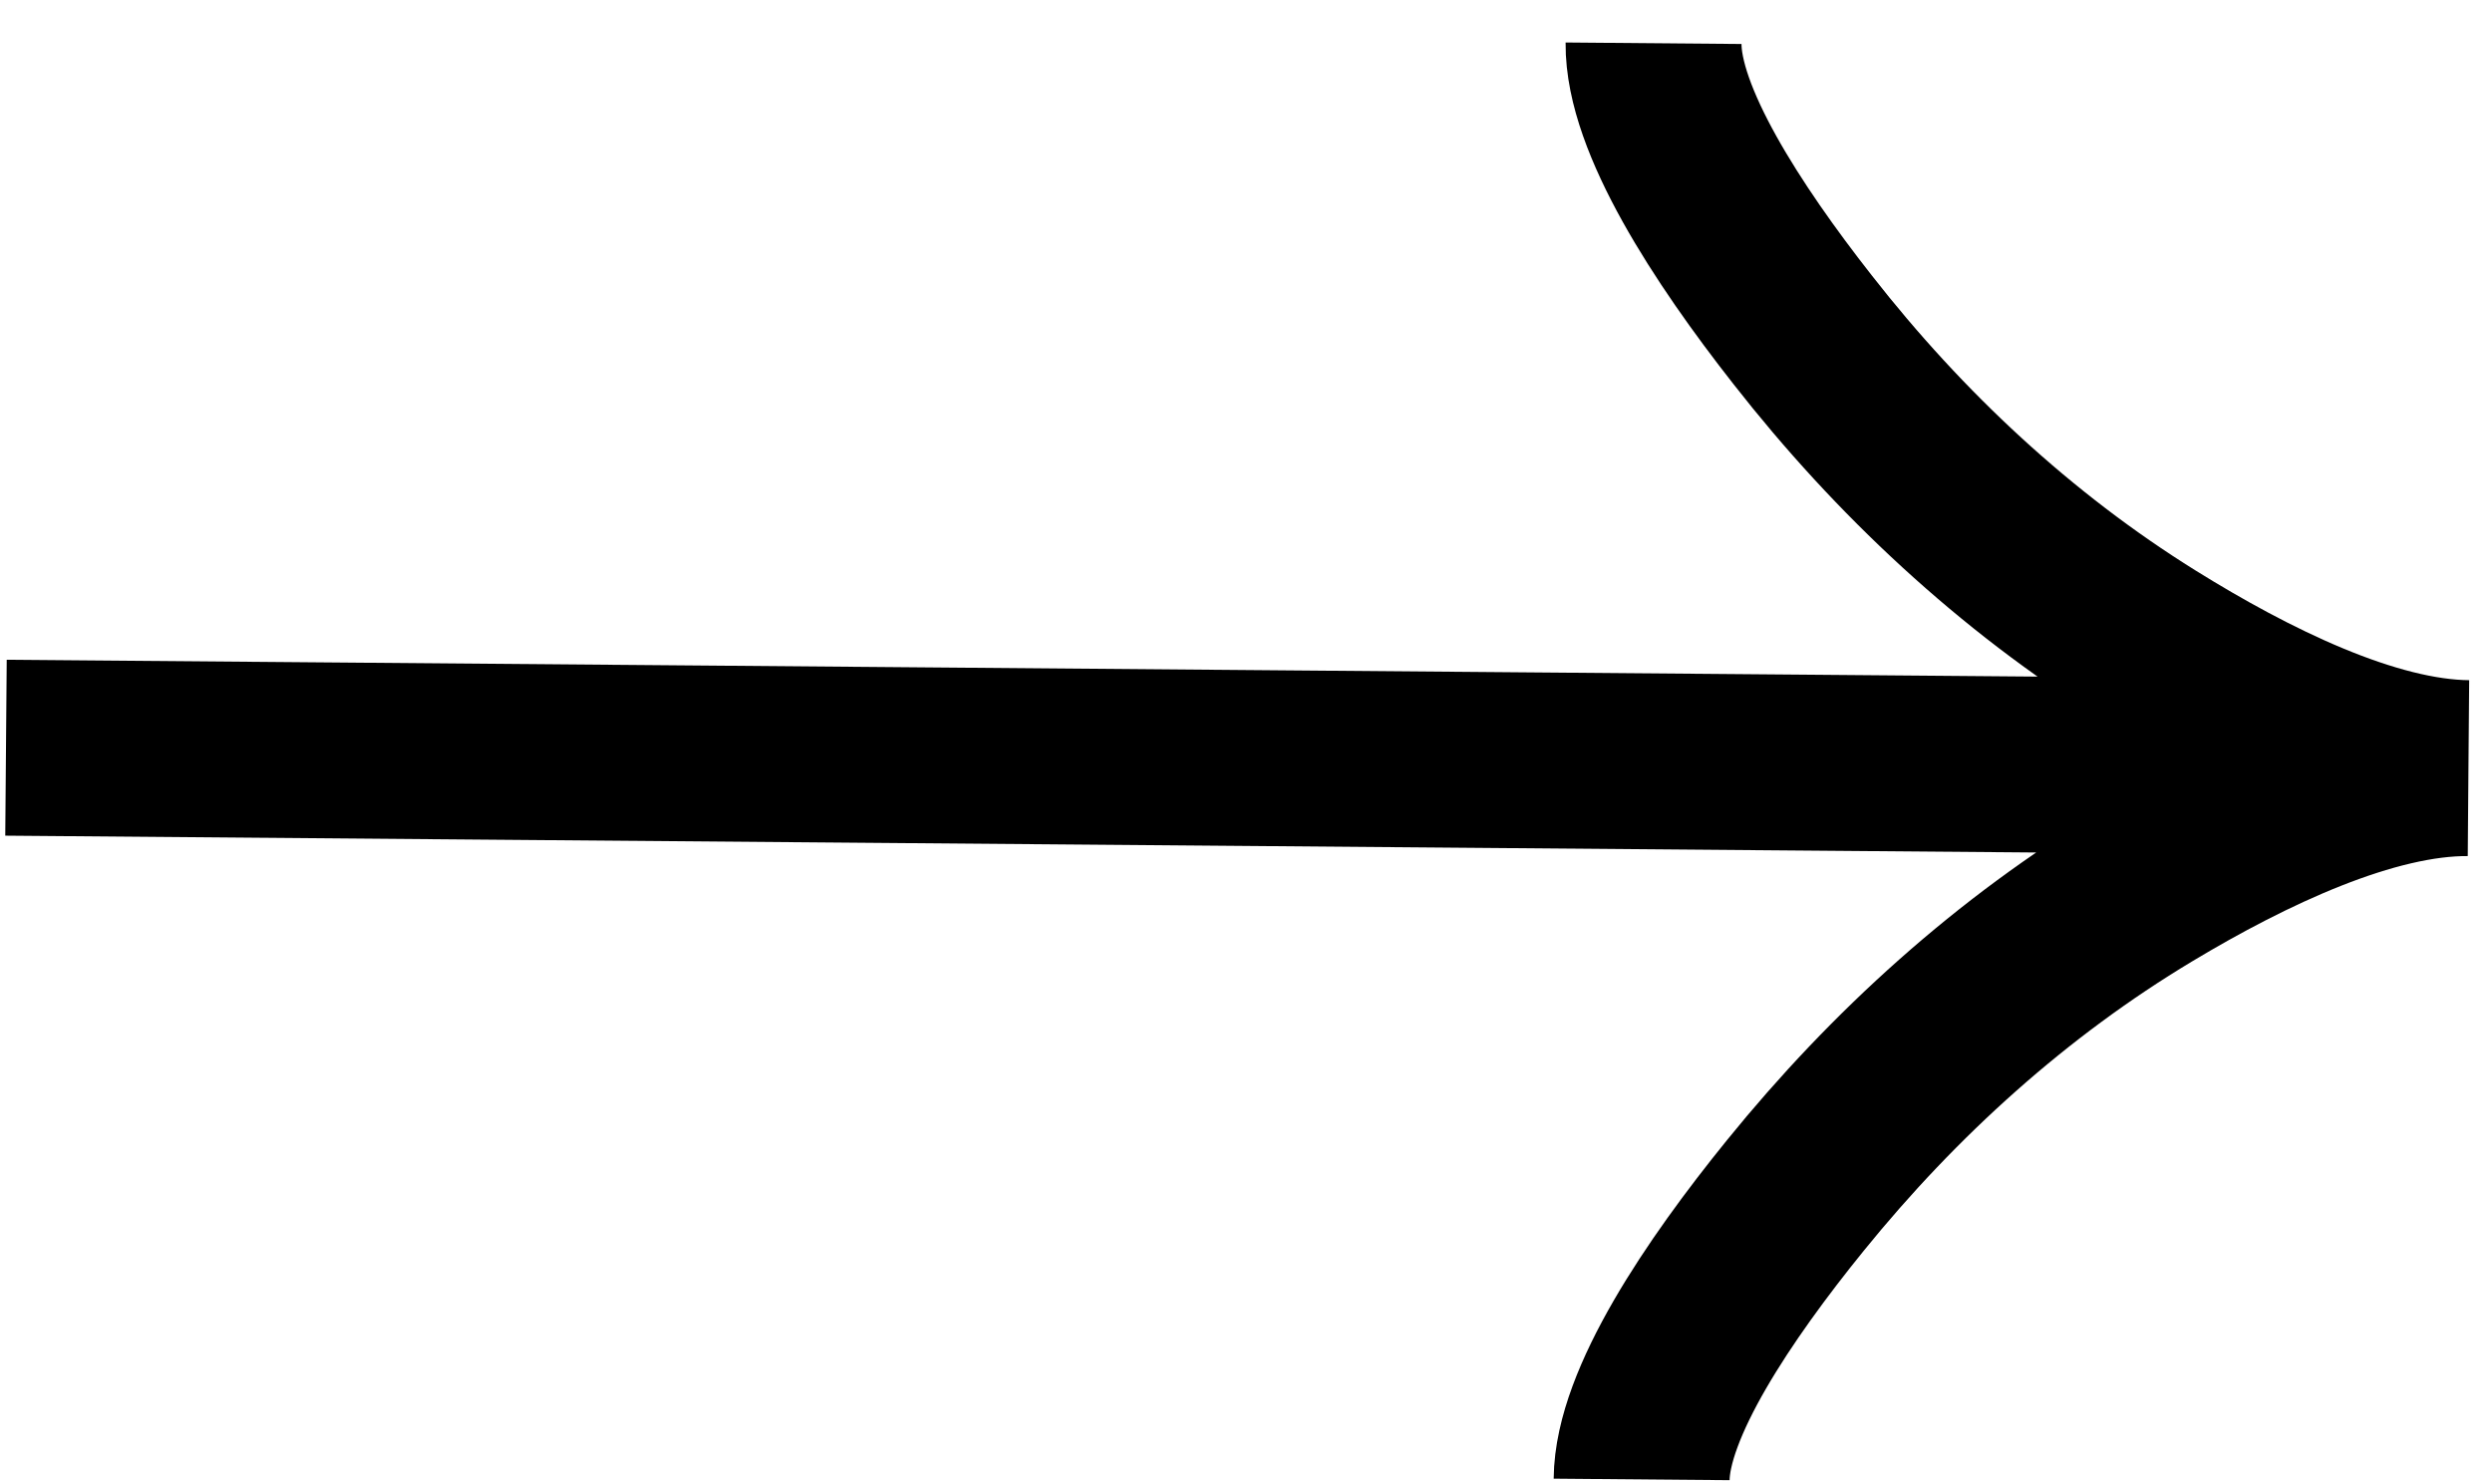
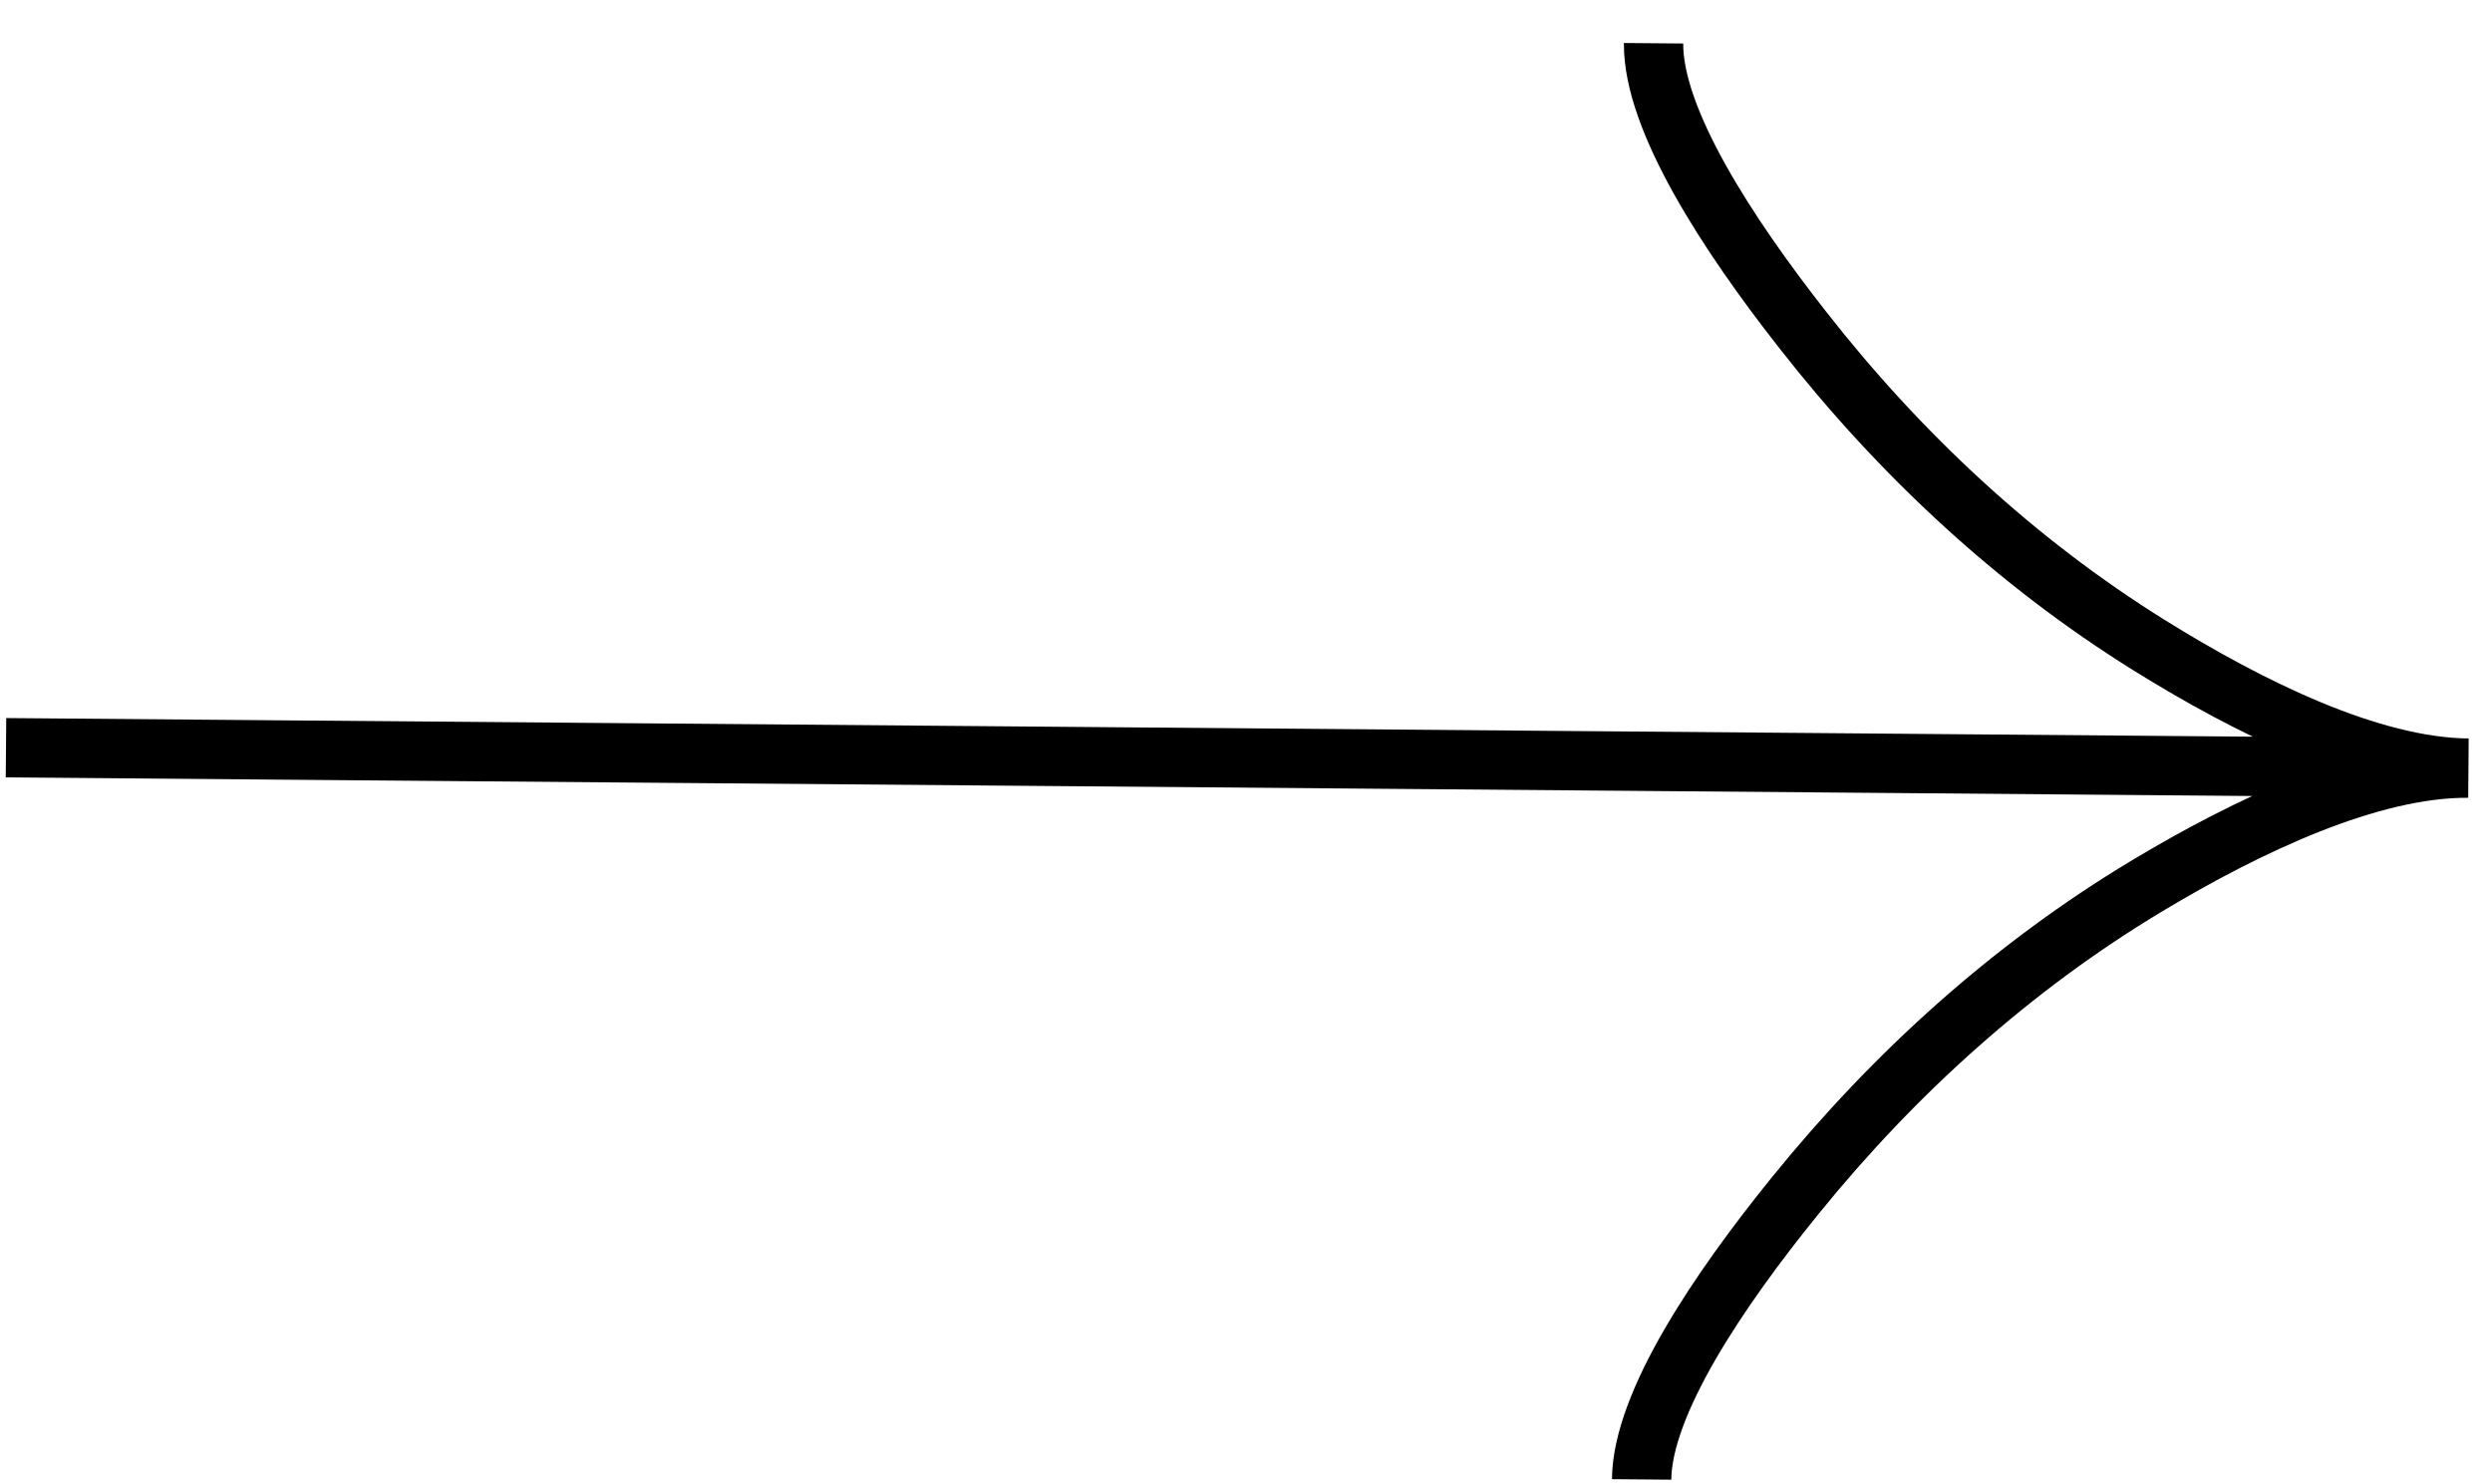
<svg xmlns="http://www.w3.org/2000/svg" width="42" height="25" viewBox="0 0 42 25" fill="none">
-   <path d="M27.869 0.729C27.858 2.012 29.11 3.939 30.38 5.557C32.012 7.646 33.969 9.473 36.217 10.873C37.904 11.923 39.95 12.935 41.603 12.948M41.603 12.948C39.95 12.935 37.885 13.912 36.184 14.934C33.912 16.298 31.926 18.093 30.259 20.151C28.962 21.75 27.679 23.659 27.668 24.938M41.603 12.948L0.101 12.604" stroke="black" stroke-width="2.965" />
+   <path d="M27.869 0.729C27.858 2.012 29.11 3.939 30.38 5.557C32.012 7.646 33.969 9.473 36.217 10.873C37.904 11.923 39.95 12.935 41.603 12.948M41.603 12.948C39.95 12.935 37.885 13.912 36.184 14.934C33.912 16.298 31.926 18.093 30.259 20.151C28.962 21.75 27.679 23.659 27.668 24.938M41.603 12.948L0.101 12.604" stroke="black" strokeWidth="2.965" />
</svg>
